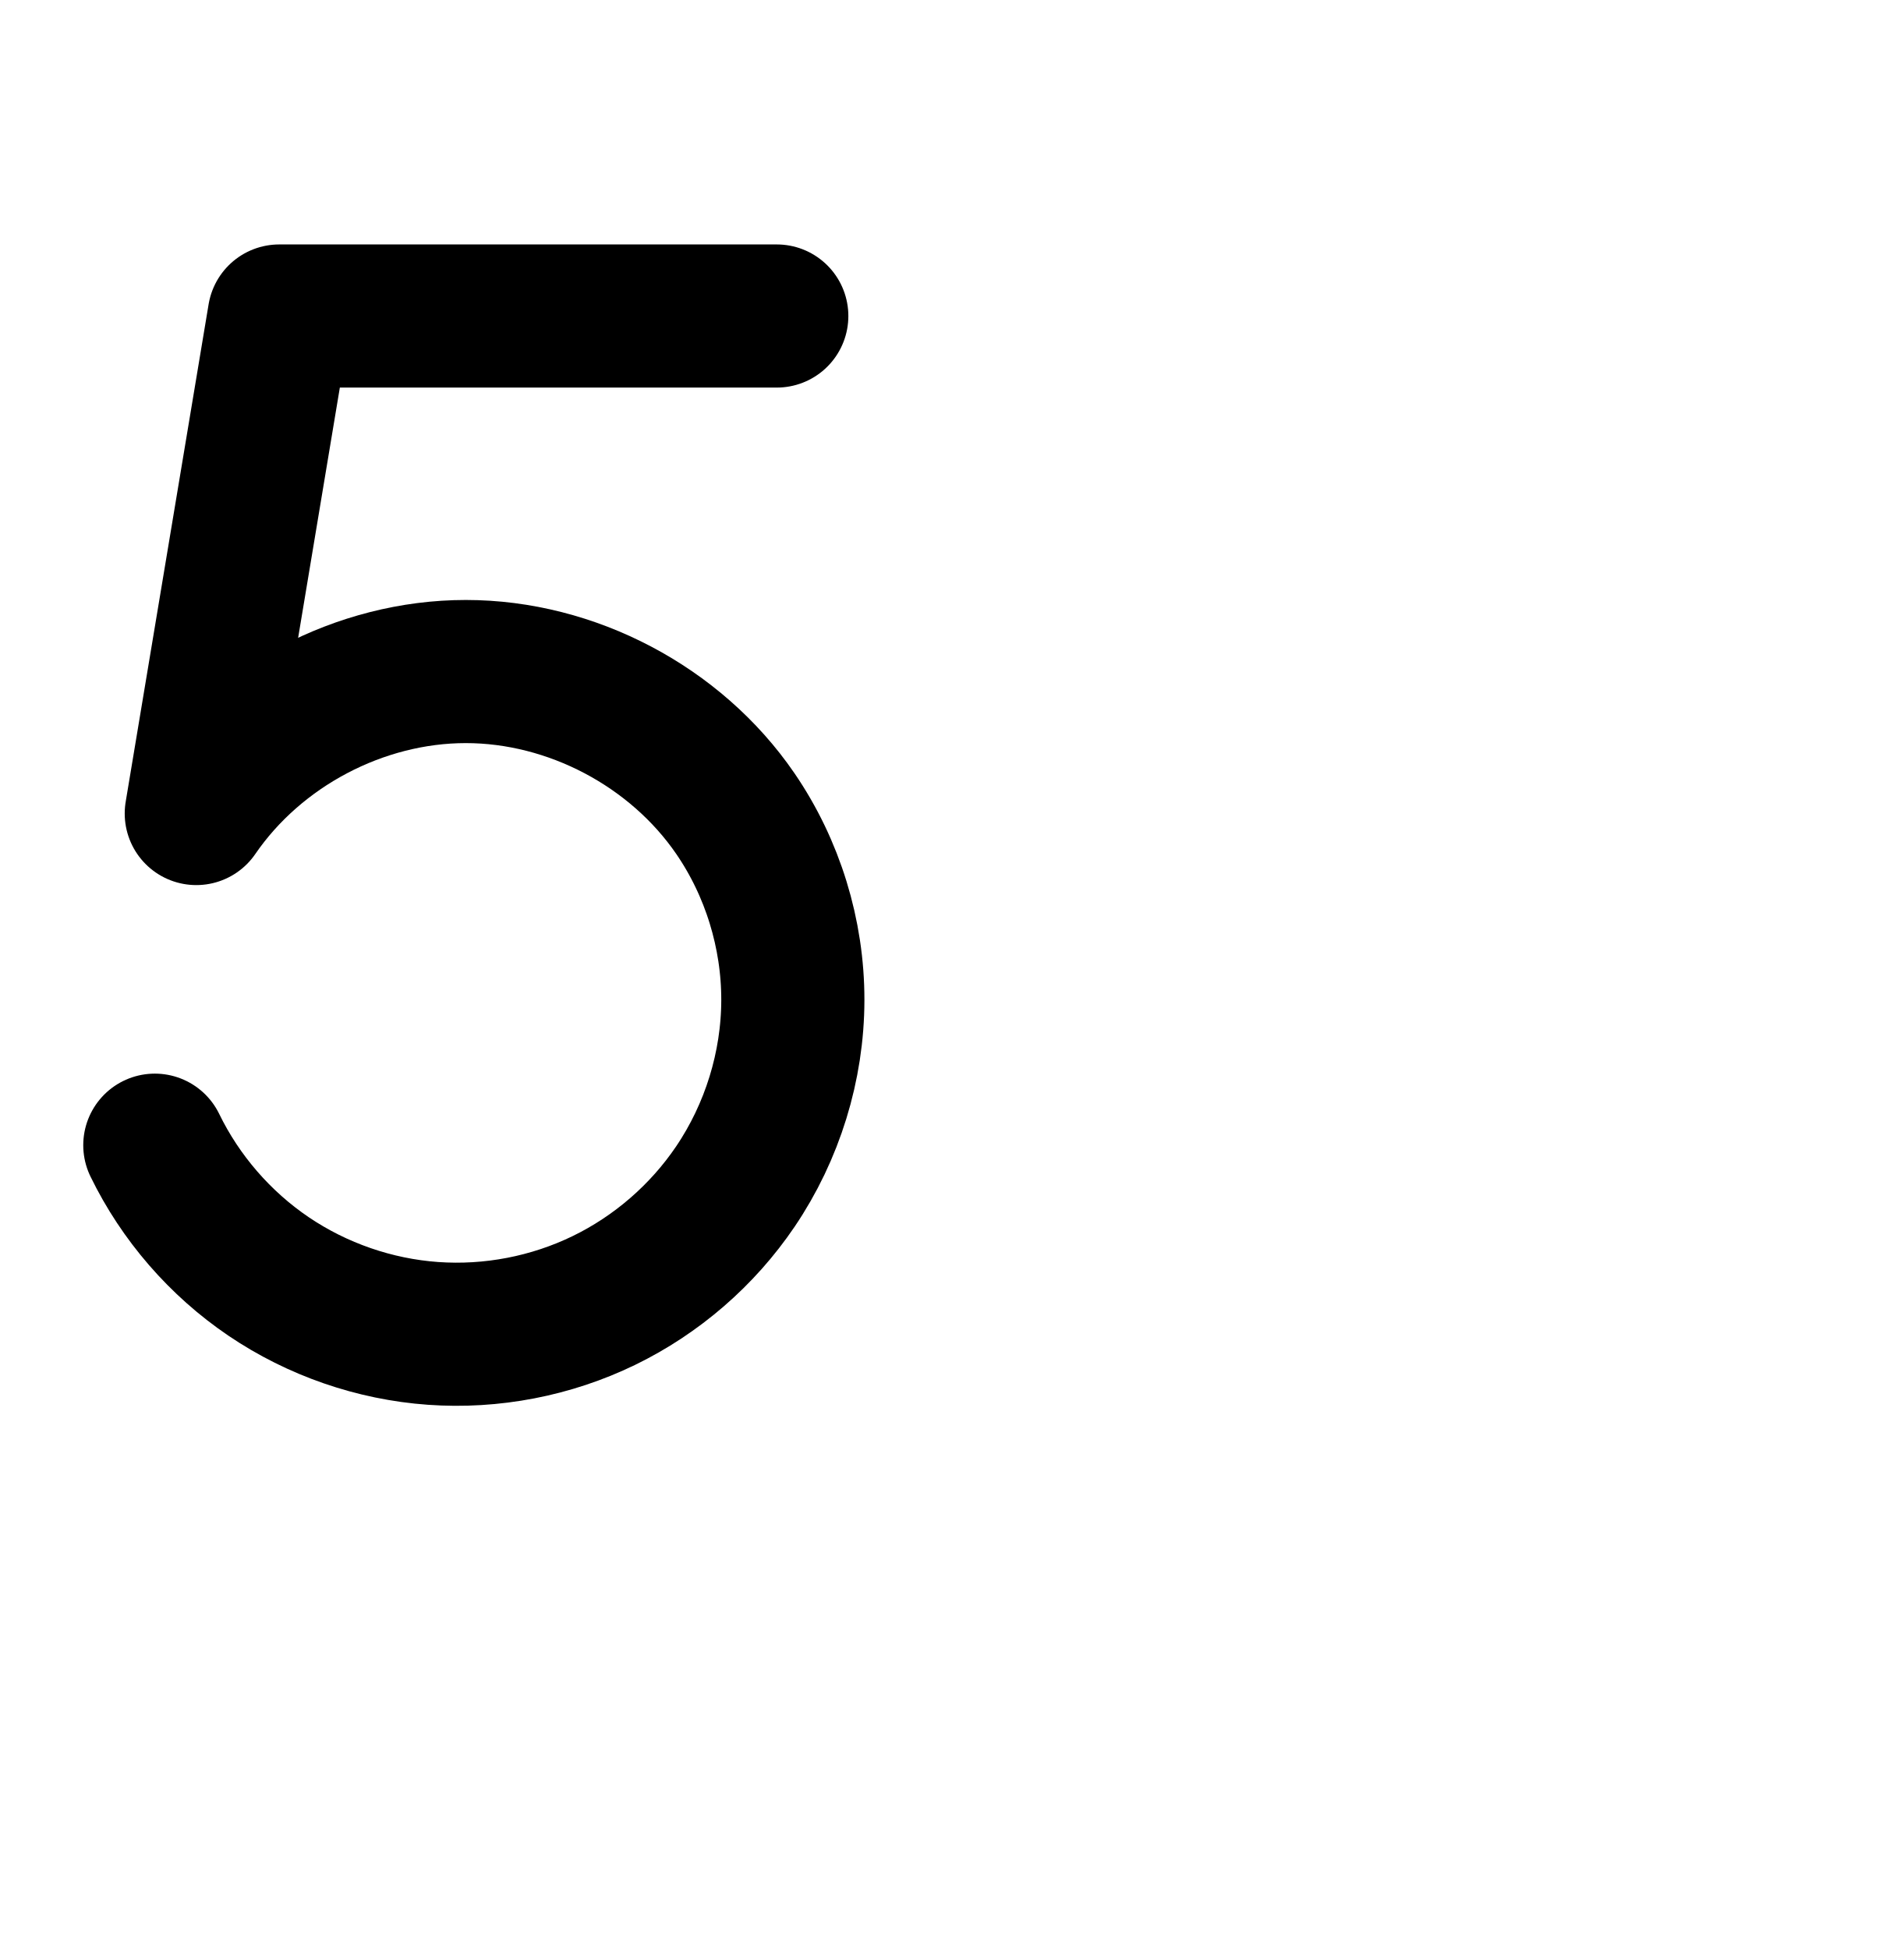
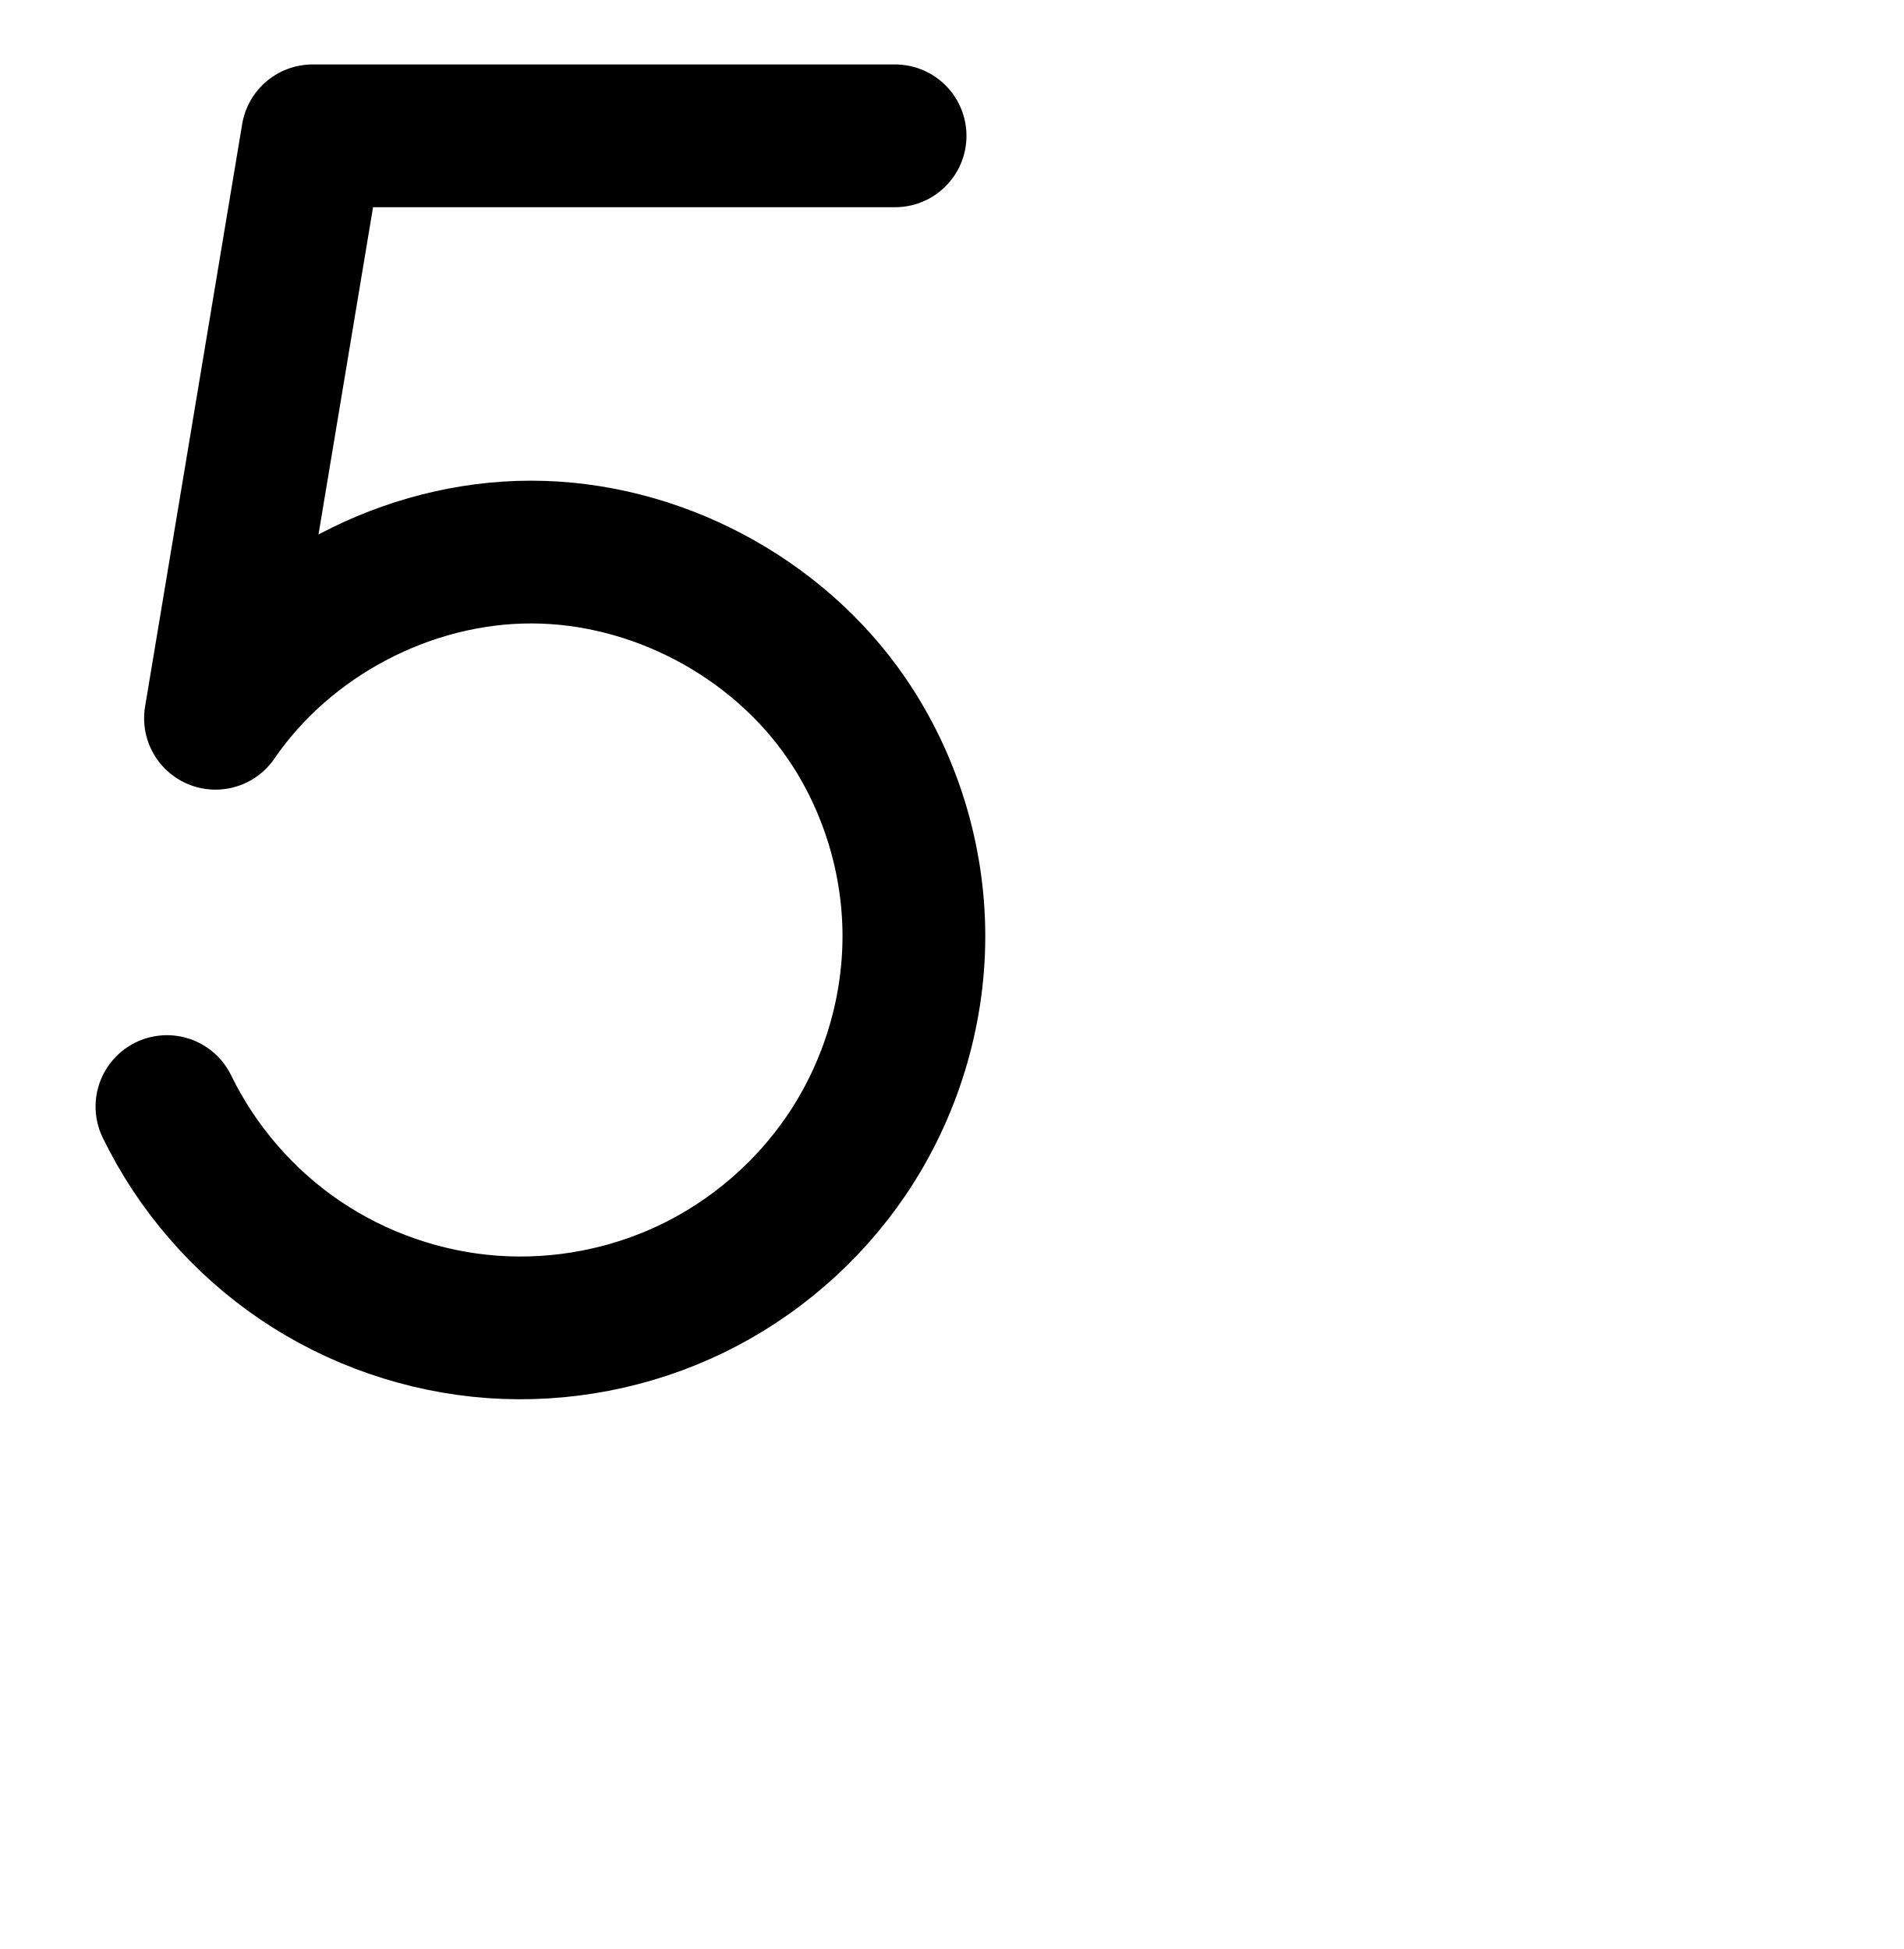
<svg xmlns="http://www.w3.org/2000/svg" width="2000" height="2048" id="svg2992" version="1.1">
  <defs id="defs5498">
    </defs>
  <g id="layer1" transform="translate(0,1048)">
-     <path style="fill:none;fill-rule:evenodd;stroke:#000000;stroke-width:150.4;stroke-linecap:round;stroke-linejoin:round;stroke-miterlimit:4;stroke-dasharray:none;stroke-opacity:1" d="m 816.142,-715.939 -522.779,0 -87.13,522.779 c 62.76,-91.54 172.184,-149.191 283.172,-149.191 110.988,0 220.412,57.651 283.172,149.191 39.251,57.25 60.535,126.584 60.442,195.997 C 832.927,72.251 811.499,141.451 772.577,198.925 738.032,249.936 689.884,291.641 634.467,318.555 579.05,345.469 516.501,357.525 455.051,353.135 393.601,348.746 333.401,327.923 282.372,293.406 231.343,258.889 189.611,210.763 162.668,155.36" id="path4151" />
-     <path style="color:#000000;font-style:normal;font-variant:normal;font-weight:normal;font-stretch:normal;font-size:medium;line-height:normal;font-family:sans-serif;text-indent:0;text-align:start;text-decoration:none;text-decoration-line:none;text-decoration-style:solid;text-decoration-color:#000000;letter-spacing:normal;word-spacing:normal;text-transform:none;direction:ltr;block-progression:tb;writing-mode:lr-tb;baseline-shift:baseline;text-anchor:start;white-space:normal;clip-rule:nonzero;display:inline;overflow:visible;visibility:visible;opacity:1;isolation:auto;mix-blend-mode:normal;color-interpolation:sRGB;color-interpolation-filters:linearRGB;solid-color:#000000;solid-opacity:1;fill:#000000;fill-opacity:1;fill-rule:evenodd;stroke:none;stroke-width:150.4;stroke-linecap:round;stroke-linejoin:round;stroke-miterlimit:4;stroke-dasharray:none;stroke-dashoffset:0;stroke-opacity:1;color-rendering:auto;image-rendering:auto;shape-rendering:auto;text-rendering:auto;enable-background:accumulate" d="m -766.637,-795.139 a 75.208,75.208 0 0 0 -74.178,62.838 l -87.129,522.779 a 75.208,75.208 0 0 0 136.199,54.885 c 48.035,-70.062 136.201,-116.514 221.148,-116.514 84.948,0 173.116,46.451 221.15,116.514 30.408,44.352 47.335,99.401 47.264,153.375 -0.072,54.003 -17.115,109.14 -47.508,154.02 -27.024,39.905 -65.343,73.098 -108.695,94.152 -43.353,21.055 -93.135,30.651 -141.207,27.217 -48.072,-3.434 -95.982,-20.007 -135.902,-47.01 -39.92,-27.003 -73.133,-65.305 -94.211,-108.646 a 75.208,75.208 0 1 0 -135.254,65.777 c 32.809,67.463 83.059,125.414 145.197,167.445 62.138,42.032 134.627,67.106 209.455,72.451 74.828,5.345 150.144,-9.172 217.625,-41.945 67.481,-32.773 125.458,-82.992 167.523,-145.107 47.451,-70.068 73.264,-153.331 73.377,-238.154 0.113,-84.852 -25.526,-168.472 -73.619,-238.619 -77.485,-113.018 -208.166,-181.869 -345.195,-181.869 -61.391,0 -121.462,13.914 -176.092,39.334 l 43.754,-262.521 459.076,0 a 75.208,75.208 0 1 0 0,-150.4 l -522.779,0 z" id="path4151-3" />
+     <path style="fill:none;fill-rule:evenodd;stroke:#000000;stroke-width:150;stroke-linecap:round;stroke-linejoin:round;stroke-miterlimit:4;stroke-dasharray:none;stroke-opacity:1" d="m 940.449,-905.27 -612.028,0 -102.005,612.028 c 73.474,-107.168 201.579,-174.66 331.515,-174.66 129.936,0 258.041,67.493 331.515,174.66 45.951,67.023 70.869,148.195 70.761,229.457 -0.108,81.263 -25.194,162.277 -70.761,229.563 -40.442,59.719 -96.81,108.545 -161.688,140.053 -64.878,31.509 -138.104,45.622 -210.045,40.483 C 445.773,341.177 375.296,316.799 315.555,276.389 255.815,235.979 206.959,179.637 175.415,114.776" id="path4151" />
+     <path style="color:#000000;font-style:normal;font-variant:normal;font-weight:normal;font-stretch:normal;font-size:medium;line-height:normal;font-family:sans-serif;text-indent:0;text-align:start;text-decoration:none;text-decoration-line:none;text-decoration-style:solid;text-decoration-color:#000000;letter-spacing:normal;word-spacing:normal;text-transform:none;direction:ltr;block-progression:tb;writing-mode:lr-tb;baseline-shift:baseline;text-anchor:start;white-space:normal;clip-rule:nonzero;display:inline;overflow:visible;visibility:visible;opacity:1;isolation:auto;mix-blend-mode:normal;color-interpolation:sRGB;color-interpolation-filters:linearRGB;solid-color:#000000;solid-opacity:1;fill:#000000;fill-opacity:1;fill-rule:evenodd;stroke:none;stroke-width:150;stroke-linecap:round;stroke-linejoin:round;stroke-miterlimit:4;stroke-dasharray:none;stroke-dashoffset:0;stroke-opacity:1;color-rendering:auto;image-rendering:auto;shape-rendering:auto;text-rendering:auto;enable-background:accumulate" d="m -1039.578,-932.27 a 75.007,75.007 0 0 0 -73.978,62.67 l -102.006,612.027 a 75.007,75.007 0 0 0 135.838,54.74 c 58.788,-85.747 165.692,-142.07 269.656,-142.07 103.965,0 210.87,56.323 269.658,142.07 37.132,54.16 57.707,121.082 57.619,186.947 -0.088,65.894 -20.801,132.885 -57.861,187.609 -32.942,48.643 -79.508,88.978 -132.354,114.643 -52.845,25.665 -113.337,37.324 -171.936,33.139 -58.599,-4.186 -116.821,-24.325 -165.482,-57.24 -48.661,-32.915 -89.021,-79.46 -114.715,-132.291 a 75.007,75.007 0 1 0 -134.893,65.604 c 37.394,76.89 94.746,143.029 165.566,190.934 70.82,47.904 153.553,76.522 238.836,82.613 85.283,6.092 171.243,-10.476 248.152,-47.828 76.91,-37.352 143.081,-94.669 191.023,-165.463 54.073,-79.847 83.534,-174.888 83.662,-271.52 0.128,-96.661 -29.134,-192.08 -83.904,-271.967 -88.16,-128.588 -237.466,-207.25 -393.373,-207.25 -78.389,0 -155.091,19.917 -223.209,56.035 l 57.234,-343.402 548.492,0 a 75.007,75.007 0 1 0 0,-150 l -612.027,0 z" id="path4151-7" />
  </g>
</svg>
